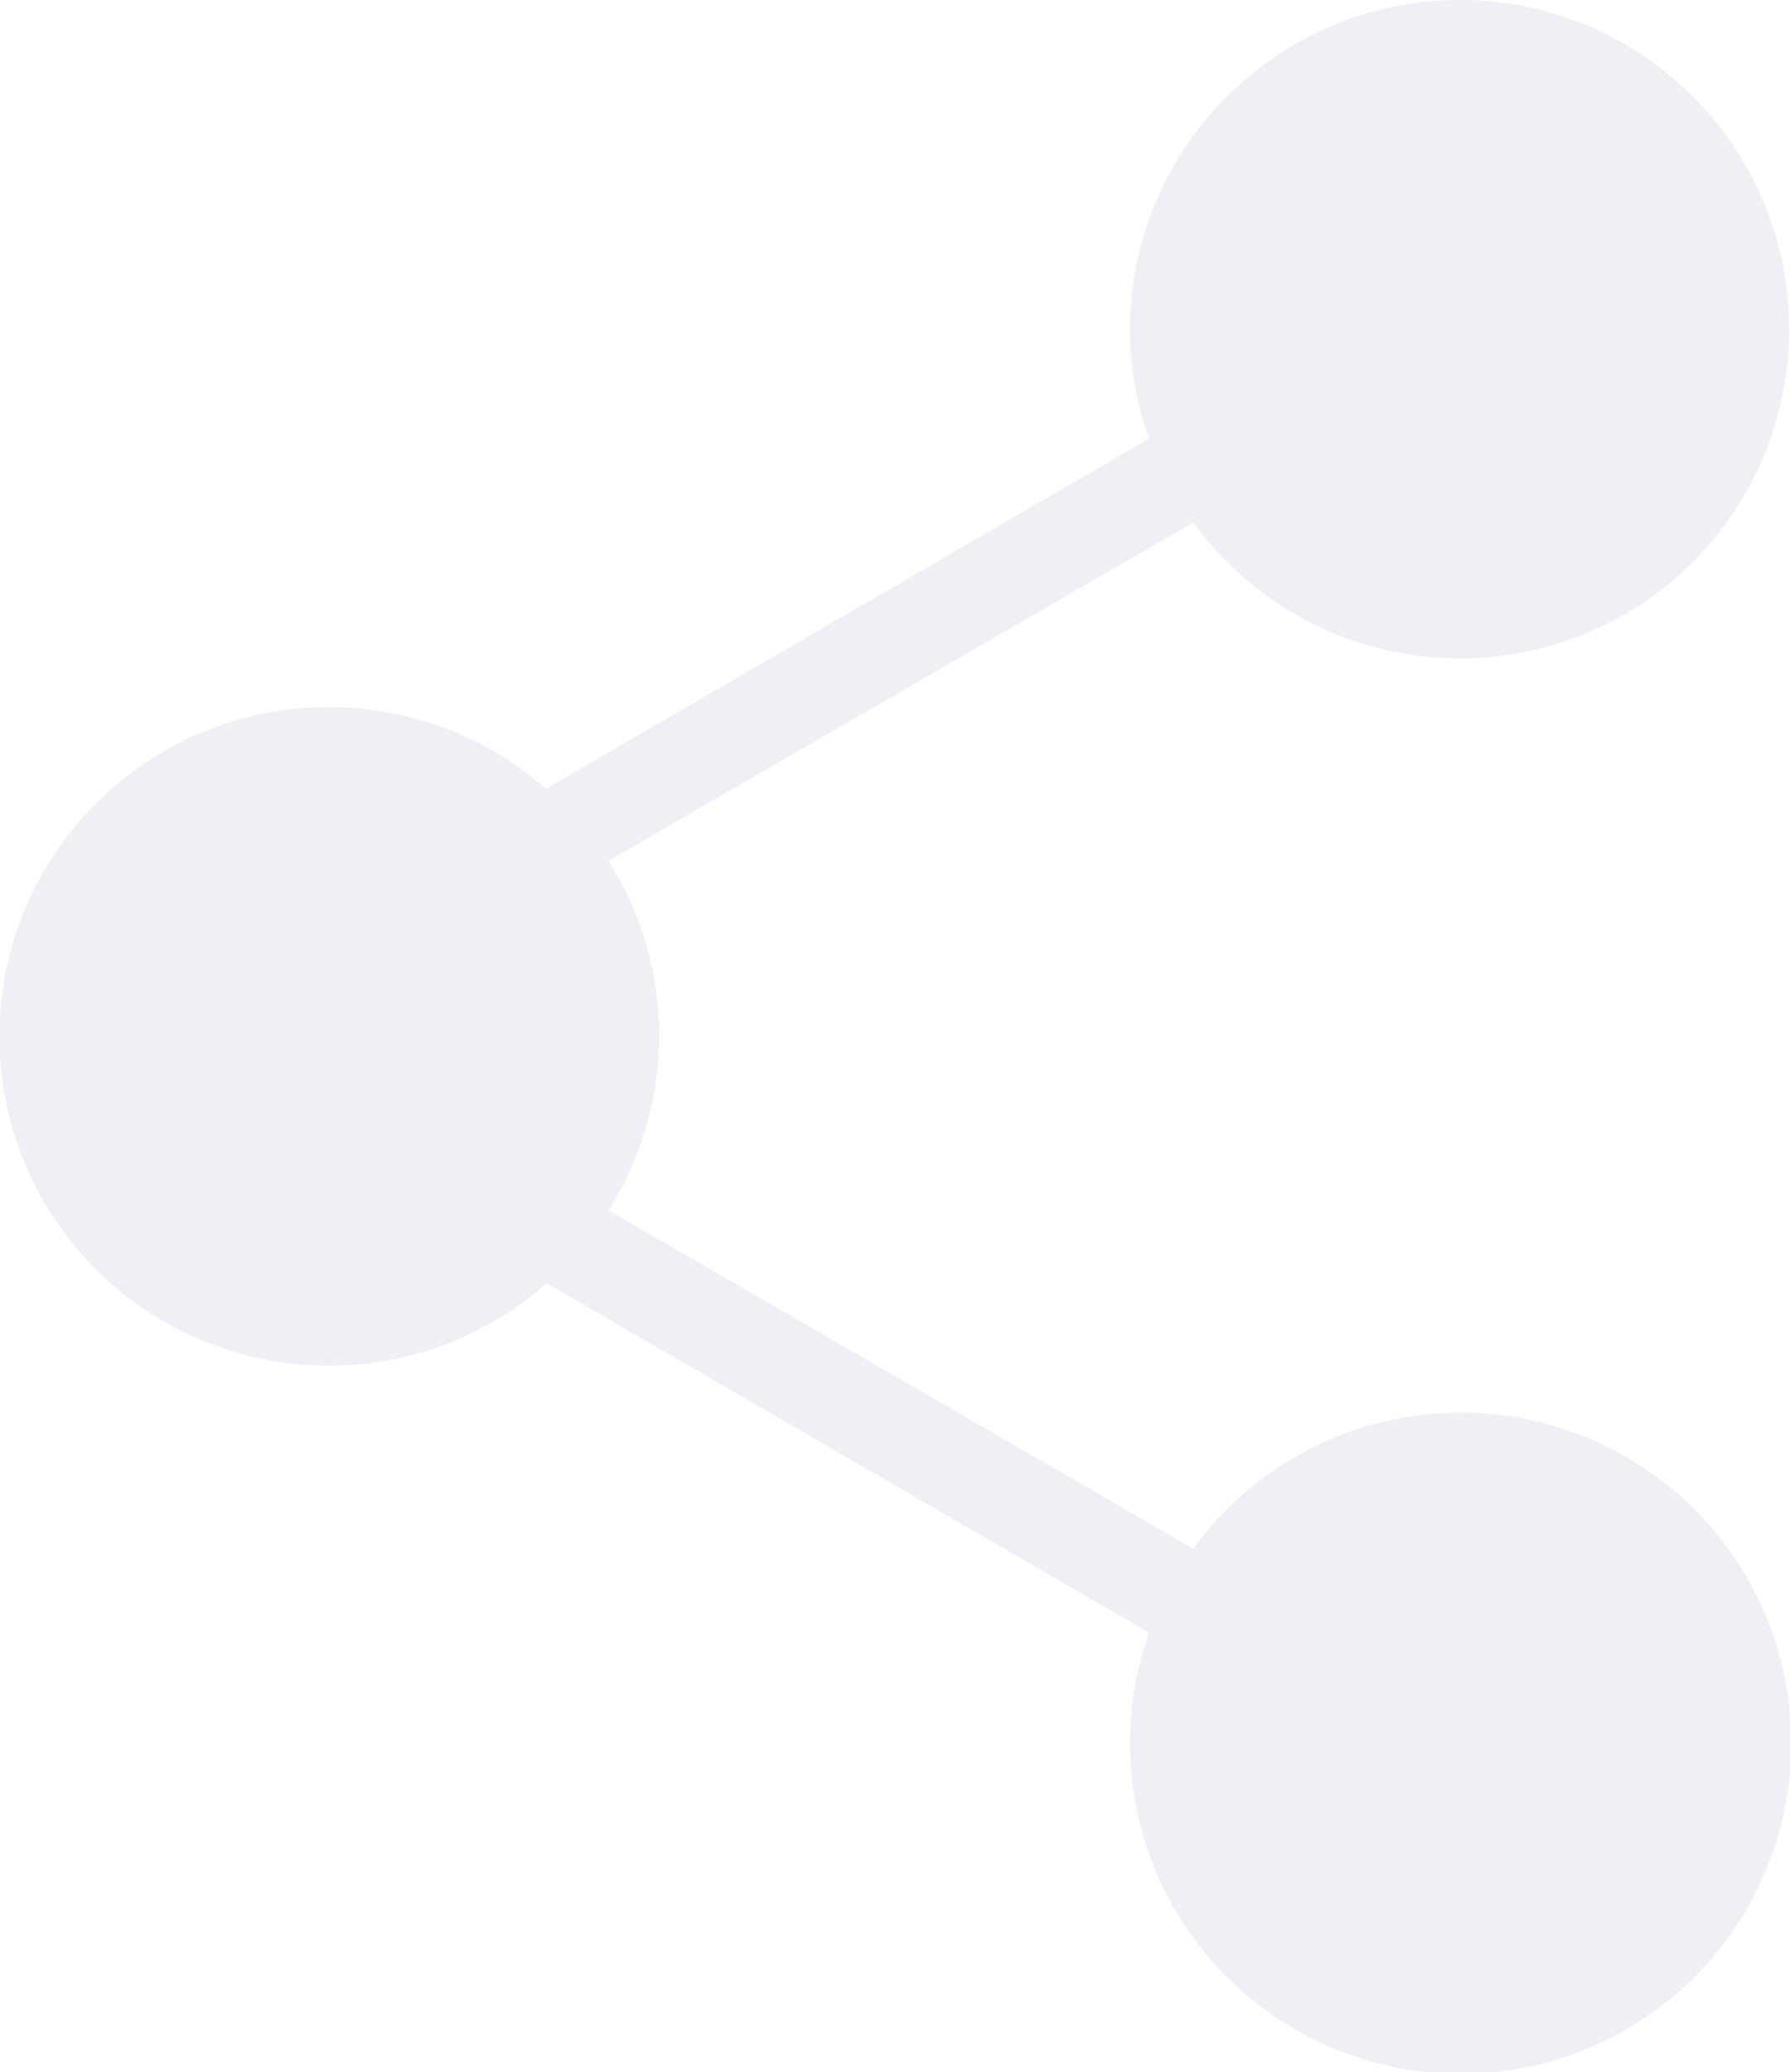
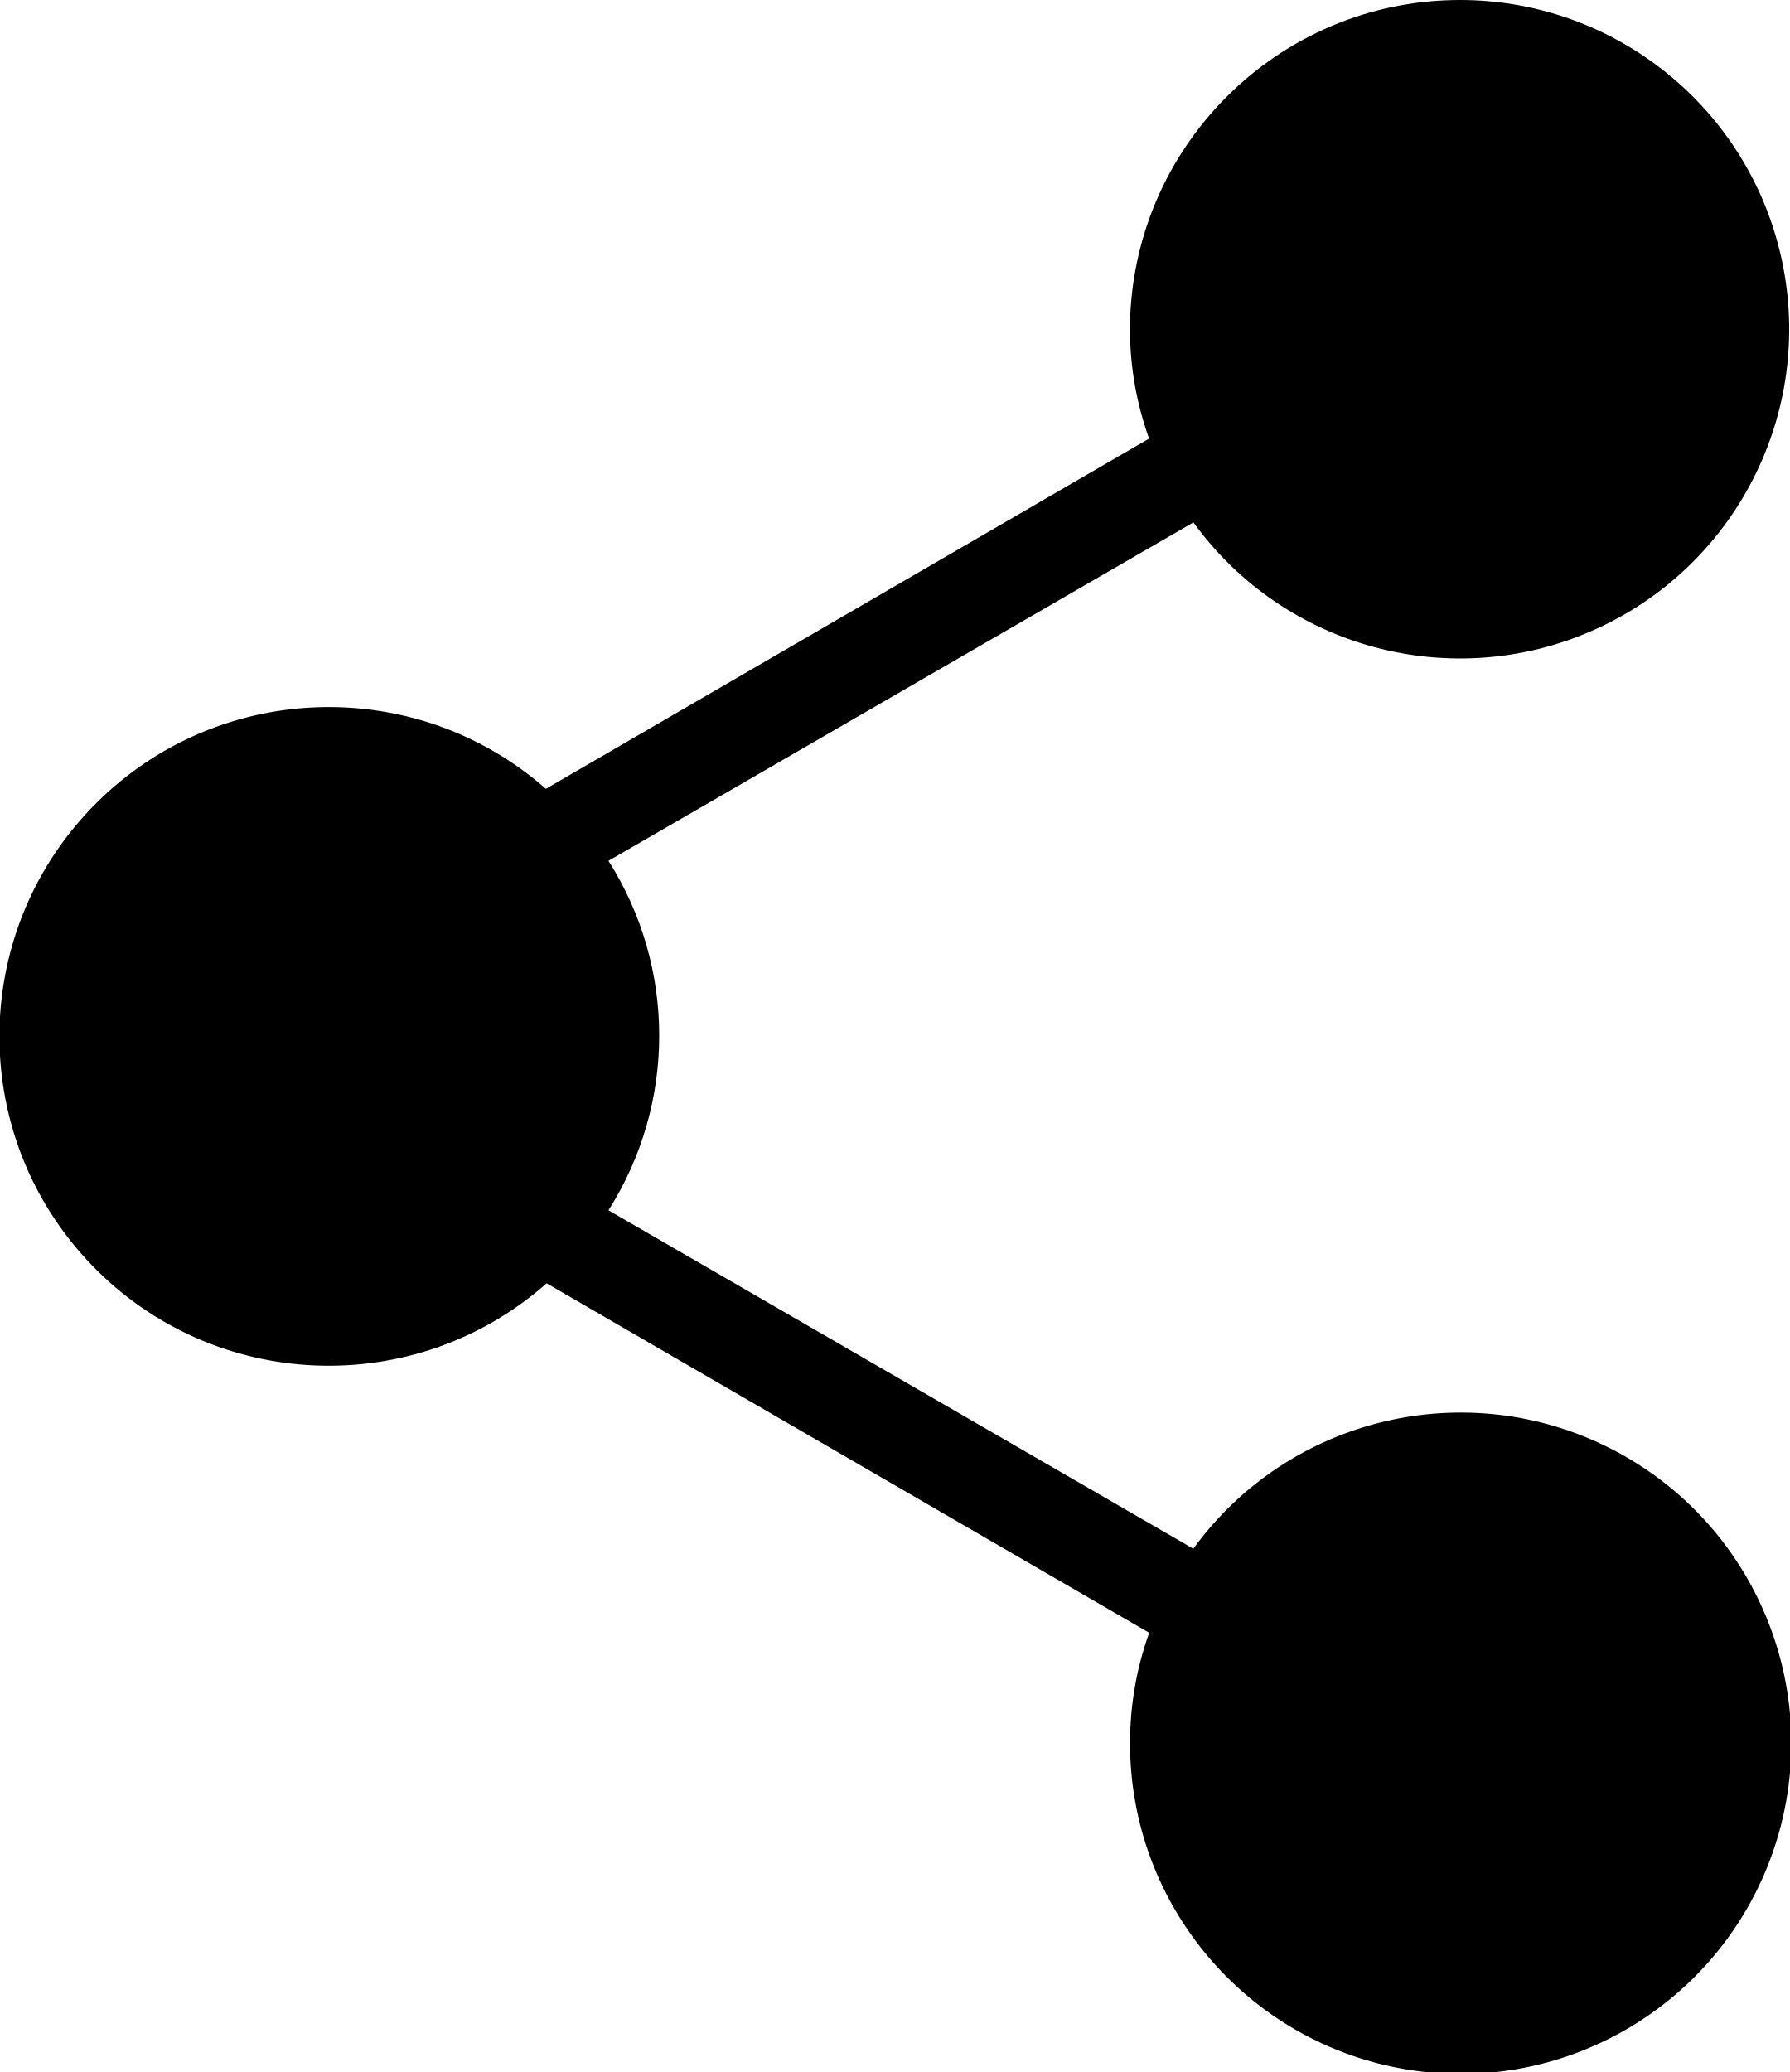
- <svg xmlns="http://www.w3.org/2000/svg" data-name="fullscreen-icon" id="noun-share-1037331" width="16.349" height="18.931" viewBox="0 0 16.349 18.931">
-   <path id="noun-share-1037331-2" data-name="noun-share-1037331" d="M326.178,267.49a3.018,3.018,0,0,0-3.012,3.012,2.978,2.978,0,0,0,.175.995l-5.512,3.2a3.009,3.009,0,1,0,.007,4.518l5.506,3.193a2.981,2.981,0,0,0-.175,1,3.021,3.021,0,1,0,.578-1.768l-5.344-3.092a2.981,2.981,0,0,0,0-3.193l5.345-3.092a3.008,3.008,0,1,0,2.433-4.773Z" transform="translate(-312.841 -267.49)" fill="#eff0f6" />
+ <svg xmlns="http://www.w3.org/2000/svg" data-name="nft-share-icon" id="noun-share-1037331" width="16.349" height="18.931" viewBox="0 0 16.349 18.931">
+   <path id="noun-share-1037331-2" data-name="noun-share-1037331" d="M326.178,267.49a3.018,3.018,0,0,0-3.012,3.012,2.978,2.978,0,0,0,.175.995l-5.512,3.2a3.009,3.009,0,1,0,.007,4.518l5.506,3.193a2.981,2.981,0,0,0-.175,1,3.021,3.021,0,1,0,.578-1.768l-5.344-3.092a2.981,2.981,0,0,0,0-3.193l5.345-3.092a3.008,3.008,0,1,0,2.433-4.773Z" transform="translate(-312.841 -267.49)" />
</svg>
